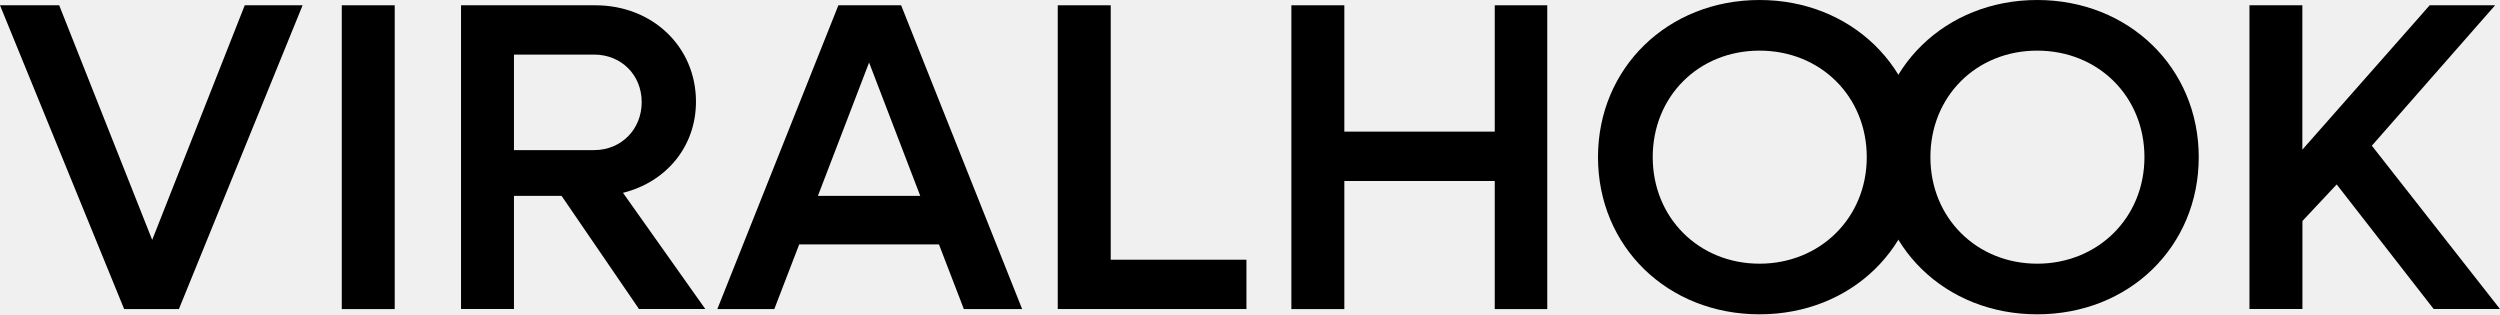
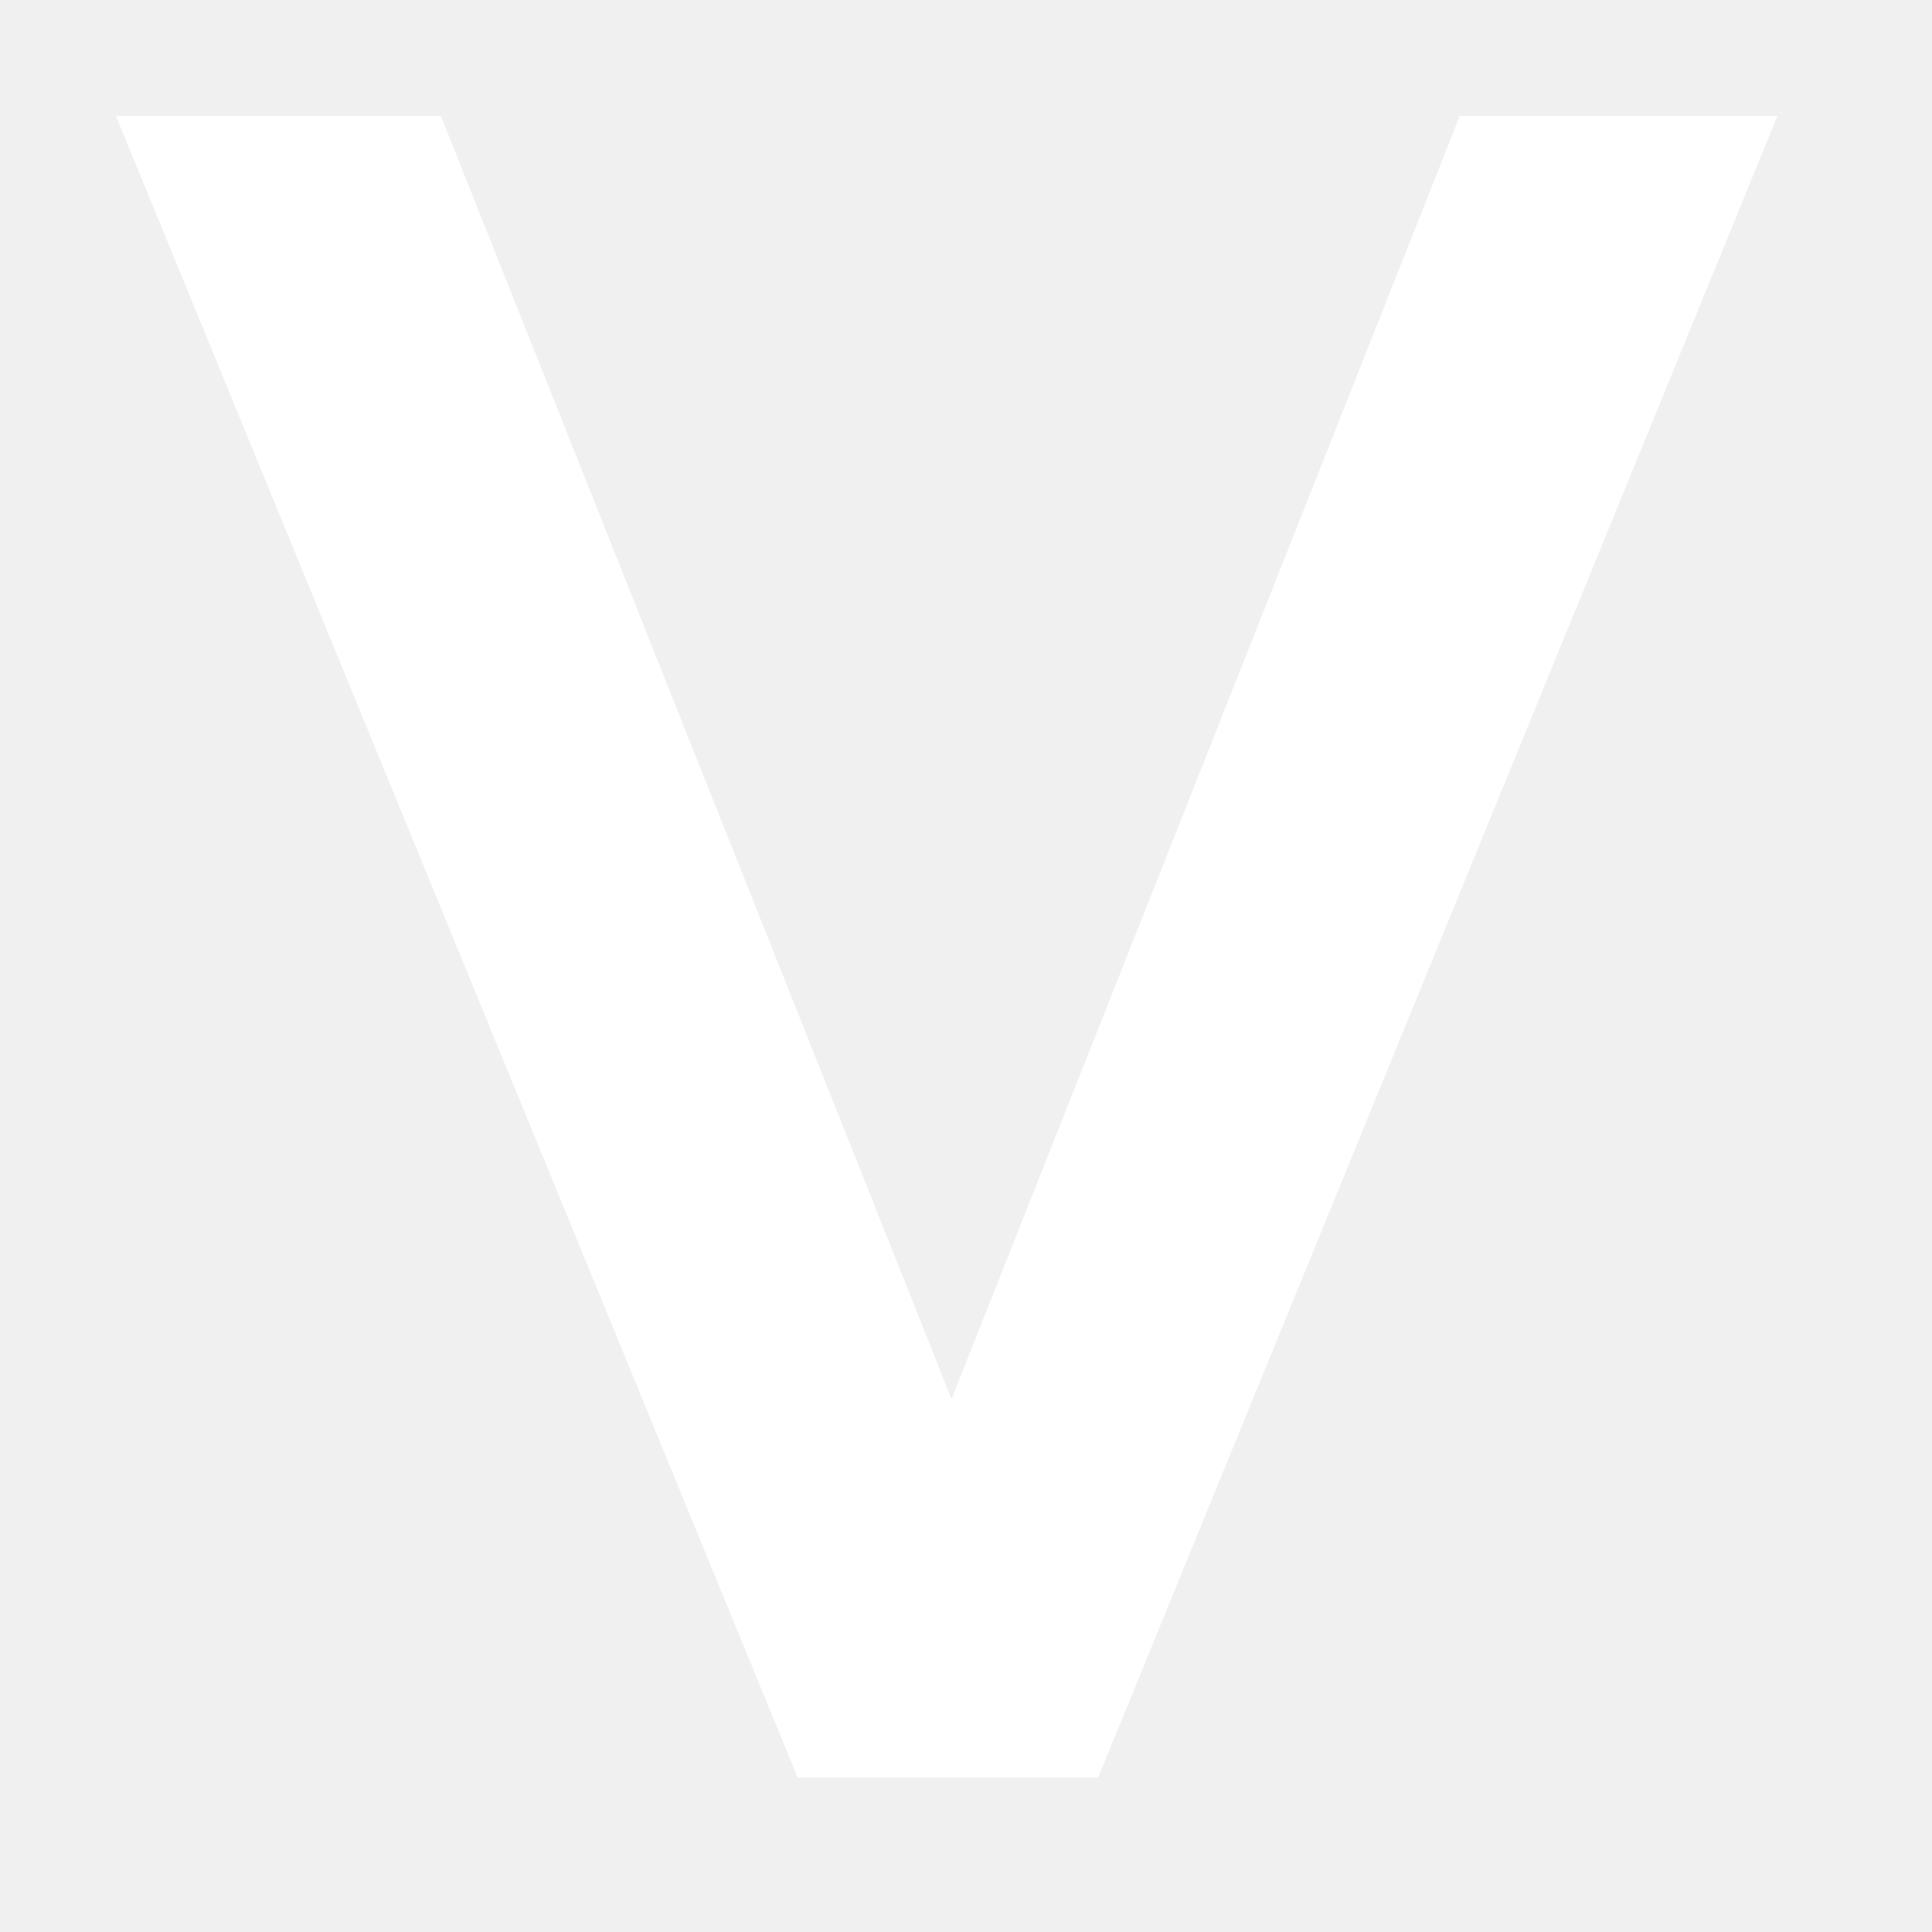
- <svg xmlns="http://www.w3.org/2000/svg" width="167" height="21" viewBox="0 0 167 21" fill="none">
-   <g clip-path="url(#clip0_783_268)">
-     <path d="M0 0.353H3.954L10.166 16.026L16.349 0.353H20.214L11.95 20.647H8.294L0 0.353Z" fill="black" />
-     <path d="M22.83 0.353H26.367V20.647H22.83V0.353Z" fill="black" />
-     <path d="M30.796 0.353H39.773C43.578 0.353 46.491 3.117 46.491 6.793C46.491 9.821 44.47 12.174 41.616 12.88L47.115 20.643H42.686L37.514 13.085H34.333V20.643H30.796V0.353ZM34.333 3.646V10.027H39.684C41.497 10.027 42.865 8.645 42.865 6.822C42.865 4.999 41.497 3.646 39.684 3.646H34.333Z" fill="black" />
-     <path d="M56.004 0.353H60.195L68.28 20.647H64.386L62.722 16.324H53.388L51.723 20.647H47.918L56.004 0.353ZM61.473 13.085L58.055 4.176L54.636 13.085H61.473Z" fill="black" />
-     <path d="M70.658 0.353H74.196V17.349H83.262V20.643H70.658V0.353Z" fill="black" />
-     <path d="M86.264 0.353H89.802V8.792H99.849V0.353H103.357V20.647H99.849V12.09H89.802V20.647H86.264V0.353Z" fill="black" />
-     <path d="M106.746 10.498C106.746 4.529 111.413 0 117.536 0C123.66 0 128.327 4.529 128.327 10.498C128.327 16.467 123.689 20.996 117.536 20.996C111.383 20.996 106.746 16.467 106.746 10.498ZM124.7 10.498C124.7 6.44 121.609 3.382 117.536 3.382C113.464 3.382 110.402 6.44 110.402 10.498C110.402 14.556 113.493 17.614 117.536 17.614C121.579 17.614 124.7 14.556 124.7 10.498Z" fill="black" />
-     <path d="M125.295 10.498C125.295 4.529 129.962 0 136.085 0C142.209 0 146.876 4.529 146.876 10.498C146.876 16.467 142.238 20.996 136.085 20.996C129.932 20.996 125.295 16.467 125.295 10.498ZM143.249 10.498C143.249 6.44 140.158 3.382 136.085 3.382C132.013 3.382 128.951 6.44 128.951 10.498C128.951 14.556 132.042 17.614 136.085 17.614C140.128 17.614 143.249 14.556 143.249 10.498Z" fill="black" />
-     <path d="M150.26 0.353H153.797V9.998L162.303 0.353H166.673L158.439 9.733L167 20.643H162.571L156.091 12.321L153.802 14.762V20.643H150.264V0.353H150.26Z" fill="black" />
-   </g>
-   <defs>
-     <clipPath id="clip0_783_268">
-       <rect width="167" height="21" fill="white" />
-     </clipPath>
-   </defs>
+ <svg xmlns="http://www.w3.org/2000/svg" width="44" height="44" viewBox="0 0 44 44" fill="none">
+   <path d="M2.64 2.64H10.041L21.671 31.864L33.246 2.64H40.48L25.01 40.48H18.165L2.64 2.64Z" fill="white" />
</svg>
